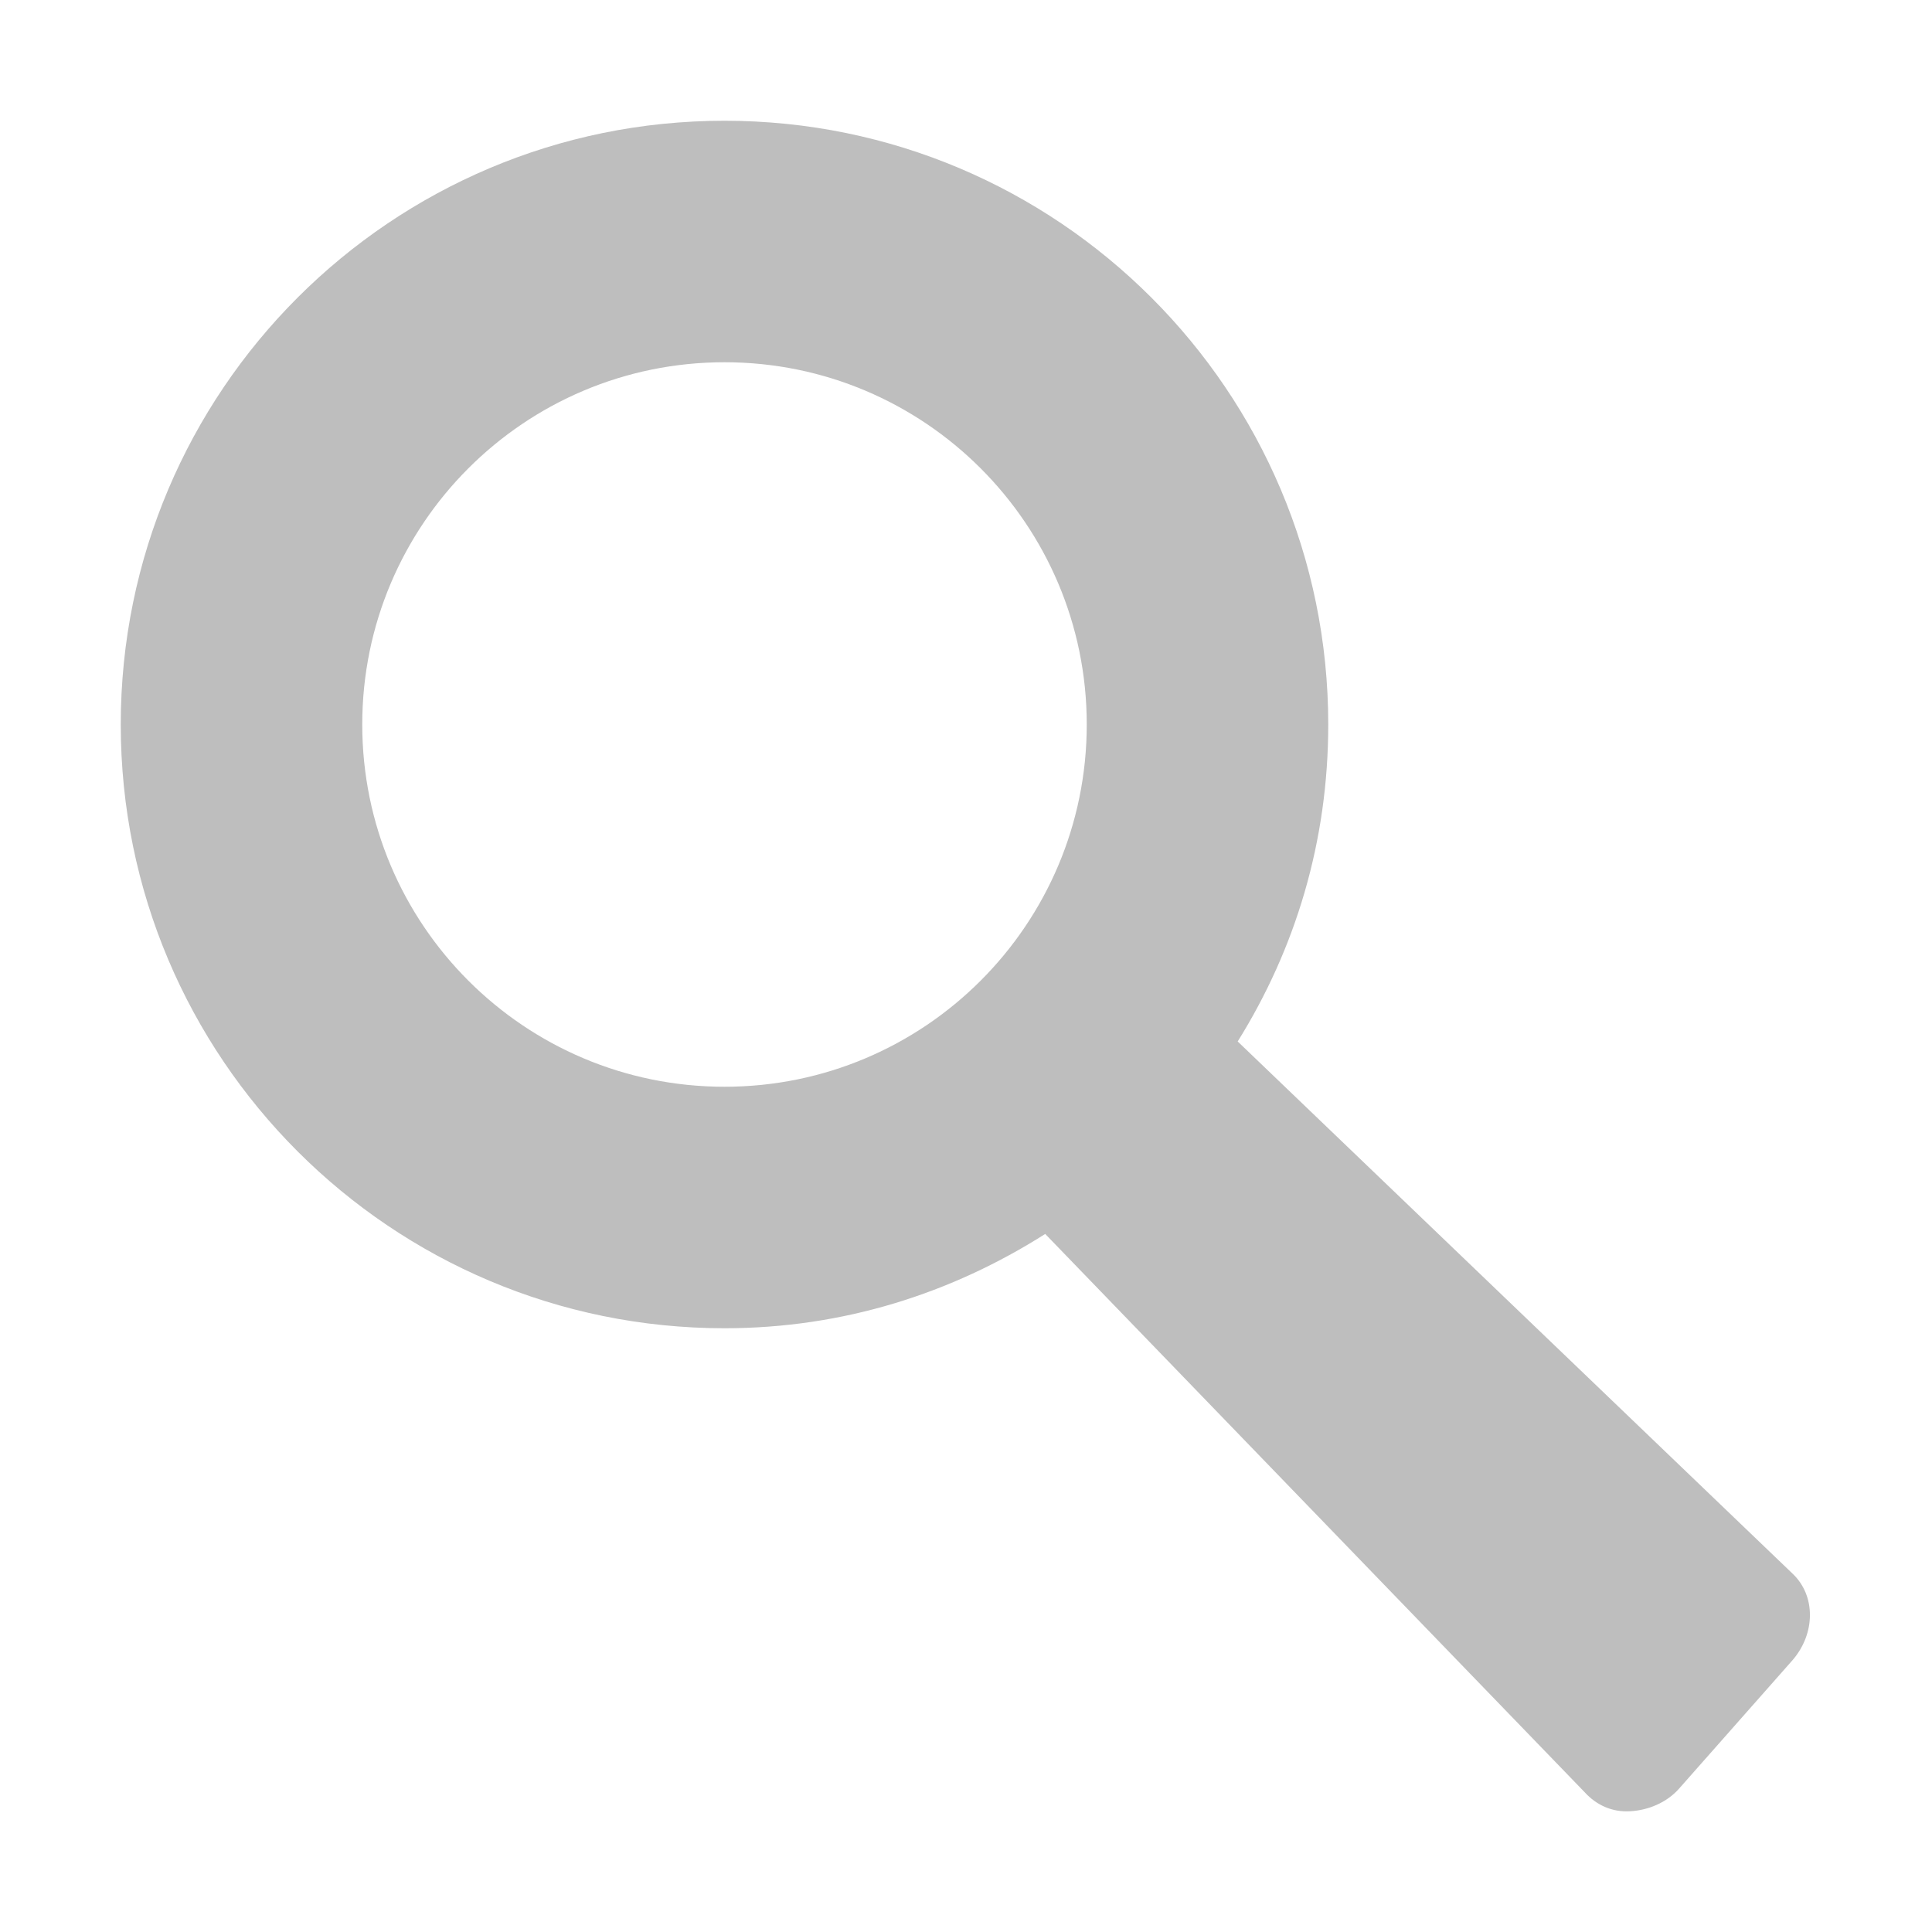
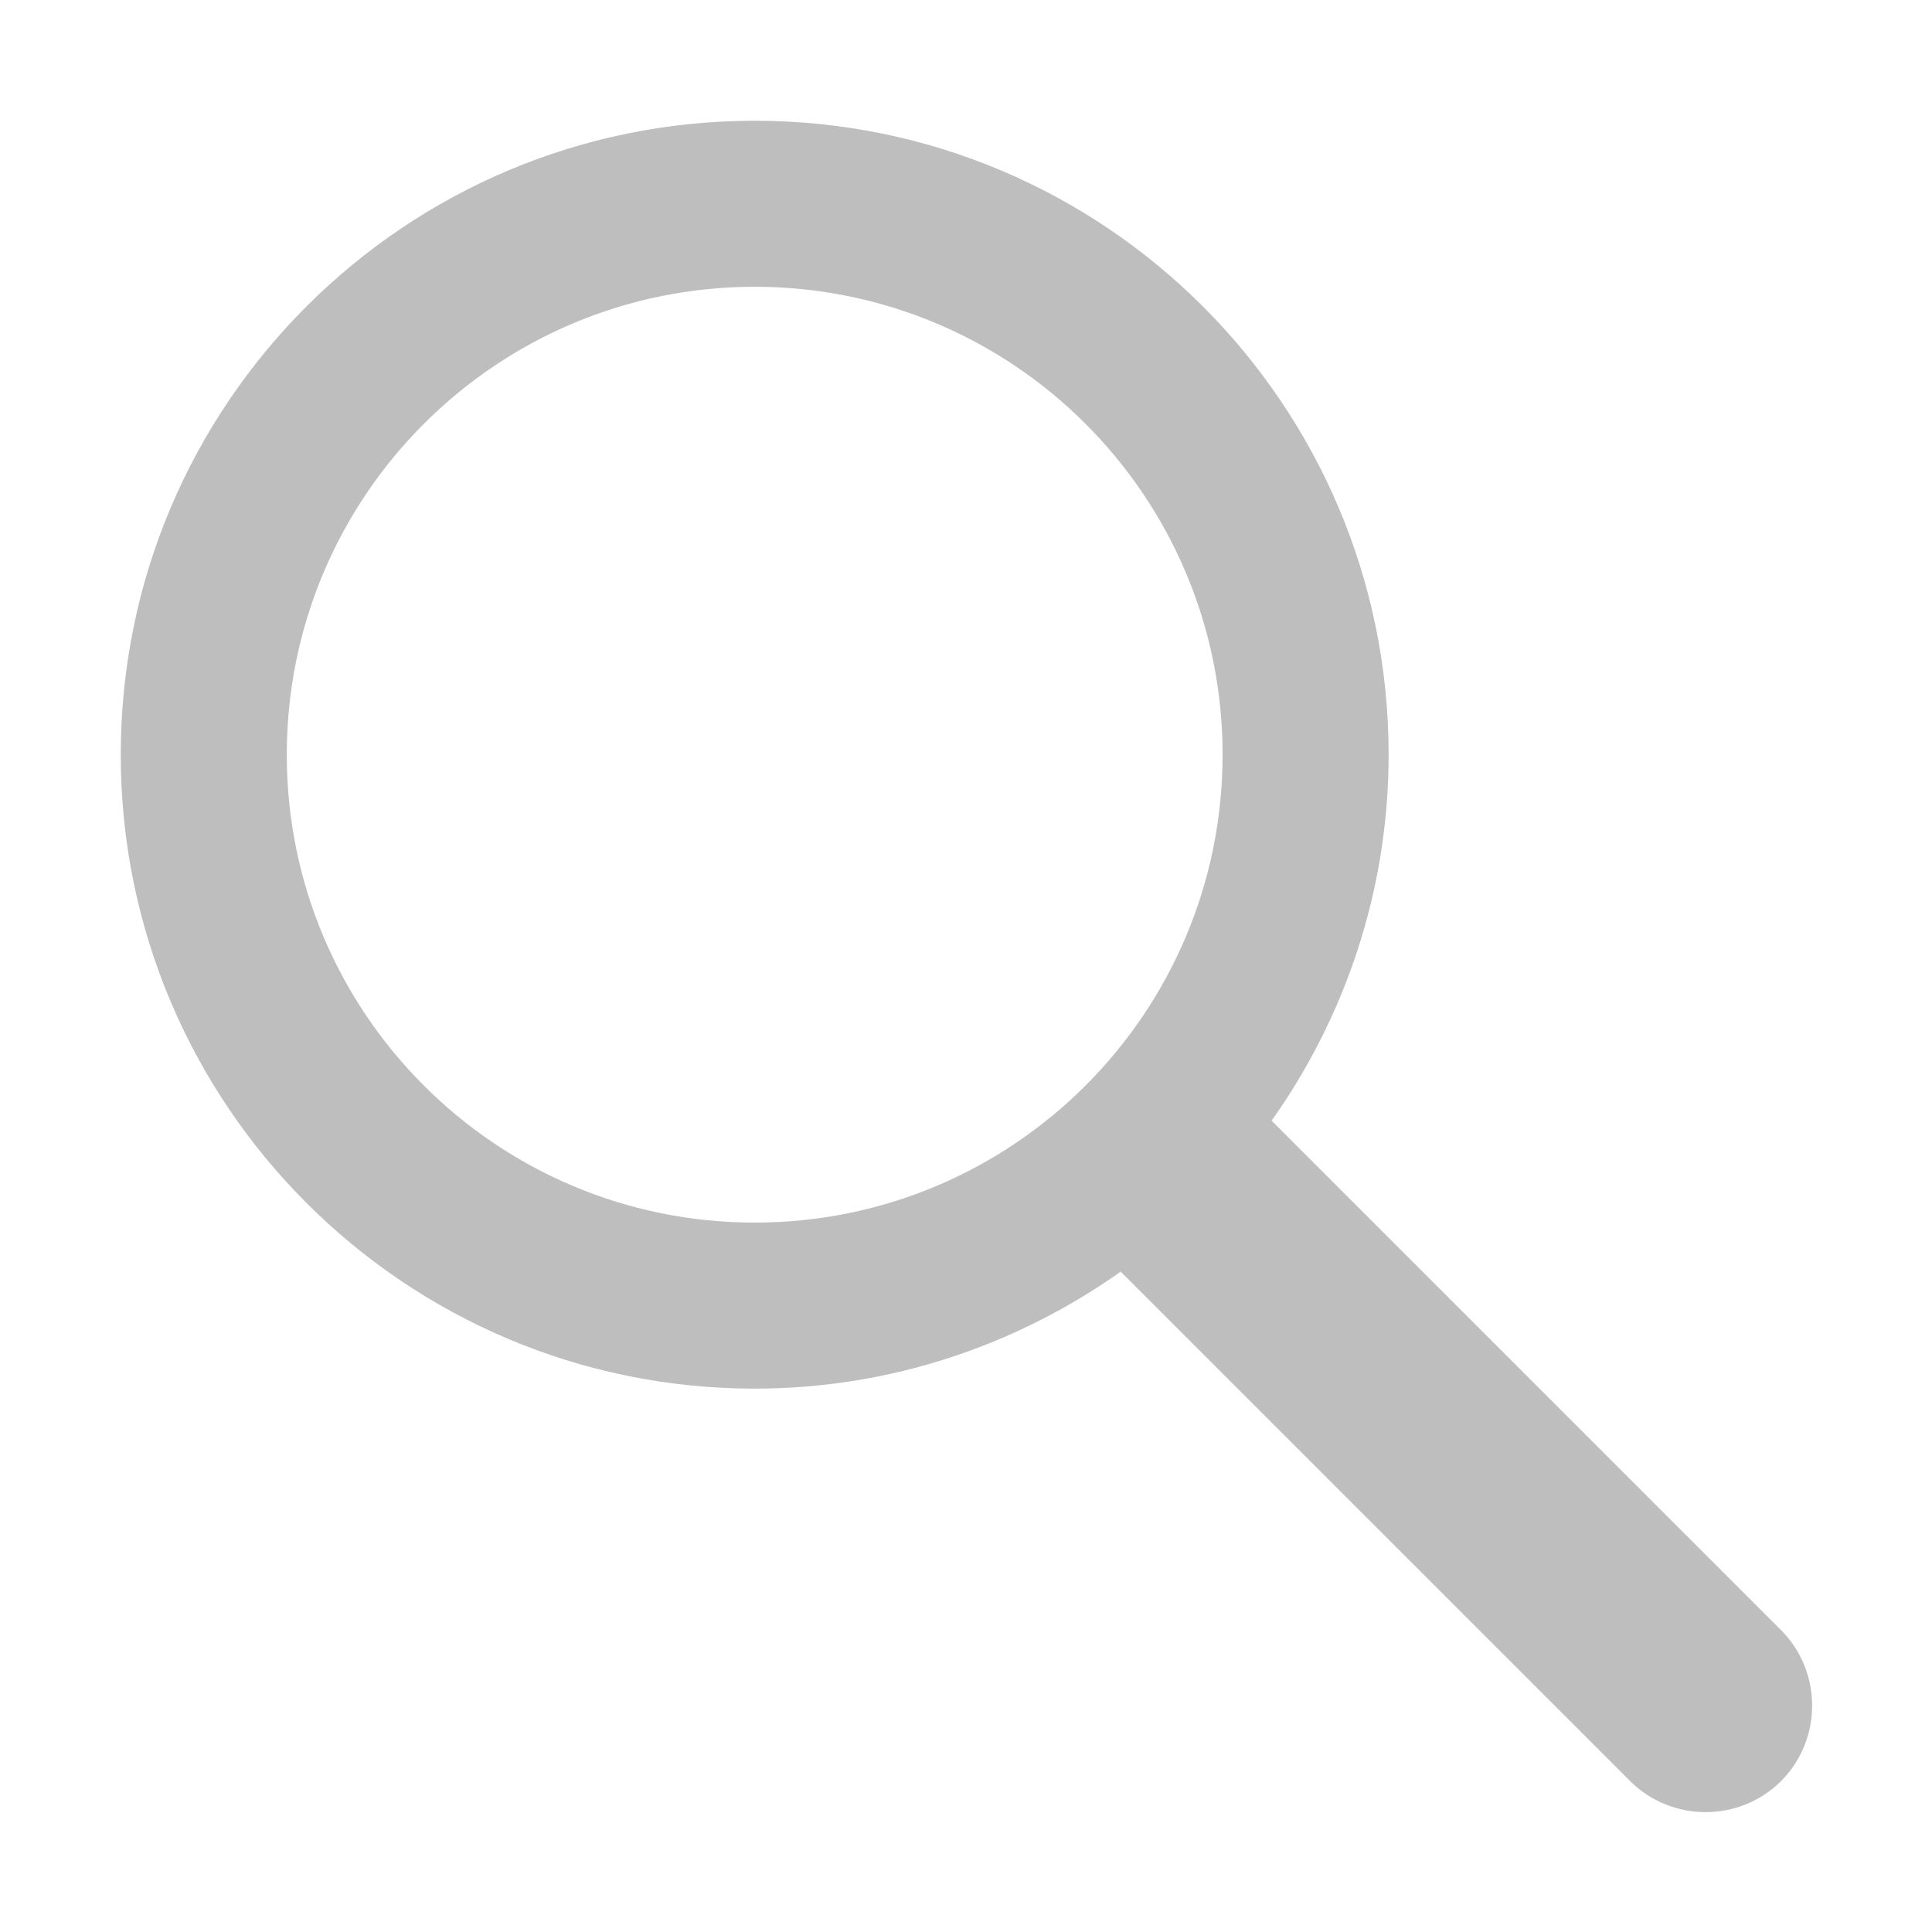
<svg xmlns="http://www.w3.org/2000/svg" version="1.1" width="16" height="16" id="svg7384">
  <defs id="defs11" />
-   <path d="M 6,1 C 3.239,1 1,3.239 1,6 c 0,2.761 2.239,5 5,5 0.985,0 1.882,-0.29 2.656,-0.781 l 4.469,4.625 c 0.096,0.105 0.226,0.165 0.375,0.156 0.149,-0.008 0.303,-0.071 0.406,-0.188 l 0.938,-1.062 c 0.192,-0.221 0.195,-0.536 0,-0.719 L 10.25,8.625 C 10.728,7.859 11,6.969 11,6 11,3.239 8.761,1 6,1 z M 6,3 C 7.657,3 9,4.343 9,6 9,7.657 7.657,9 6,9 4.343,9 3,7.657 3,6 3,4.343 4.343,3 6,3 z" id="path3220" style="color:#bebebe;fill:#bebebe;fill-opacity:1;fill-rule:nonzero;stroke:none;stroke-width:1;marker:none;visibility:visible;display:inline;overflow:visible;enable-background:accumulate" />
+   <path d="m 23.209,1.202 c -2.761,0 -5,2.239 -5,5 0,2.761 2.239,5 5,5 0.985,0 1.882,-0.29 2.656,-0.781 l 4.469,4.625 c 0.096,0.105 0.226,0.165 0.375,0.156 0.149,-0.008 0.303,-0.071 0.406,-0.188 l 0.938,-1.062 c 0.192,-0.221 0.195,-0.536 0,-0.719 l -4.594,-4.406 c 0.478,-0.766 0.75,-1.656 0.75,-2.625 0,-2.761 -2.239,-5 -5,-5 z m 0,2 c 1.657,0 3,1.343 3,3 0,1.657 -1.343,3 -3,3 -1.657,0 -3,-1.343 -3,-3 0,-1.657 1.343,-3 3,-3 z" id="path3220" style="color:#bebebe;fill:#bebebe;fill-opacity:1;fill-rule:nonzero;stroke:none;stroke-width:1;marker:none;visibility:visible;display:inline;overflow:visible;enable-background:accumulate" />
+   <path style="opacity:1;color:#bebebe;fill:#bebebe;fill-opacity:1;fill-rule:nonzero;stroke:none;stroke-width:1;marker:none;visibility:visible;display:inline;overflow:visible;enable-background:accumulate" d="M 6.25 1 C 3.351 1 1 3.351 1 6.25 C 1 9.149 3.351 11.5 6.25 11.5 C 7.378 11.5 8.426 11.137 9.281 10.531 L 13.5 14.75 C 13.843 15.093 14.407 15.093 14.75 14.75 C 15.093 14.407 15.093 13.843 14.75 13.5 L 10.531 9.281 C 11.137 8.426 11.5 7.378 11.5 6.25 C 11.5 3.351 9.149 1 6.25 1 z M 6.25 2.375 C 8.39 2.375 10.125 4.11 10.125 6.25 C 10.125 8.39 8.39 10.125 6.25 10.125 C 4.11 10.125 2.375 8.39 2.375 6.25 C 2.375 4.11 4.11 2.375 6.25 2.375 z " id="path2986-0" />
</svg>
